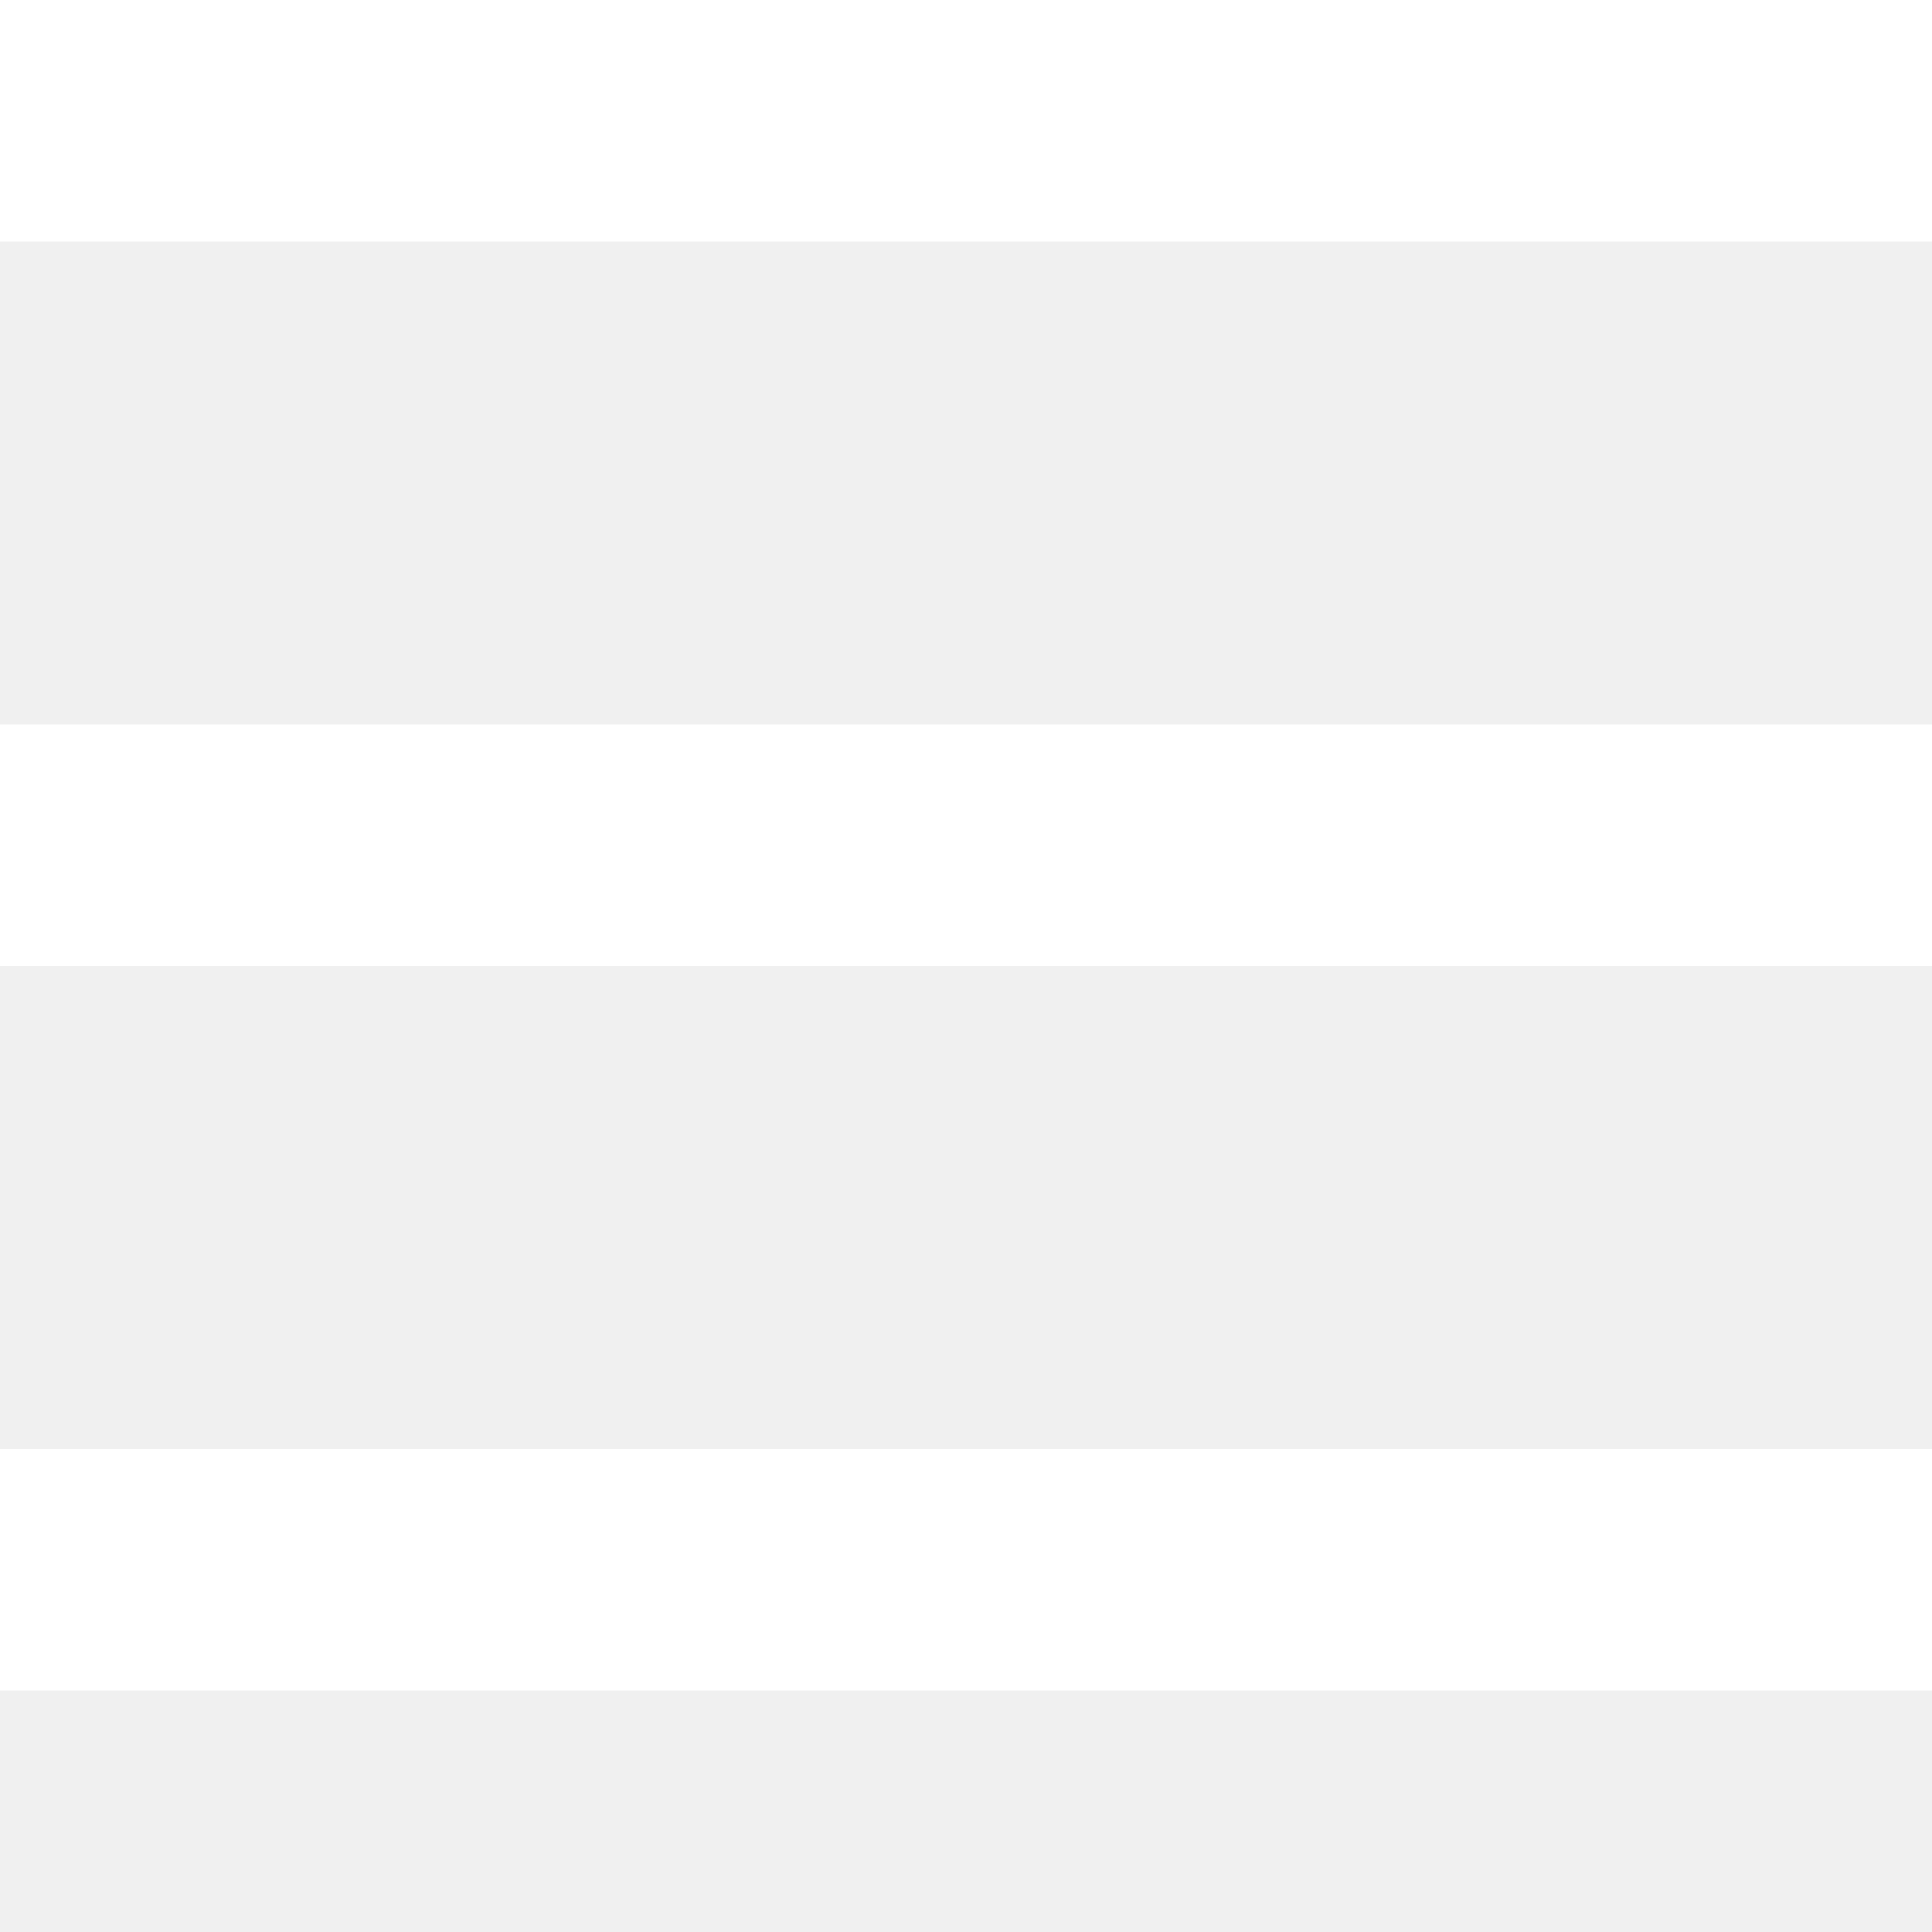
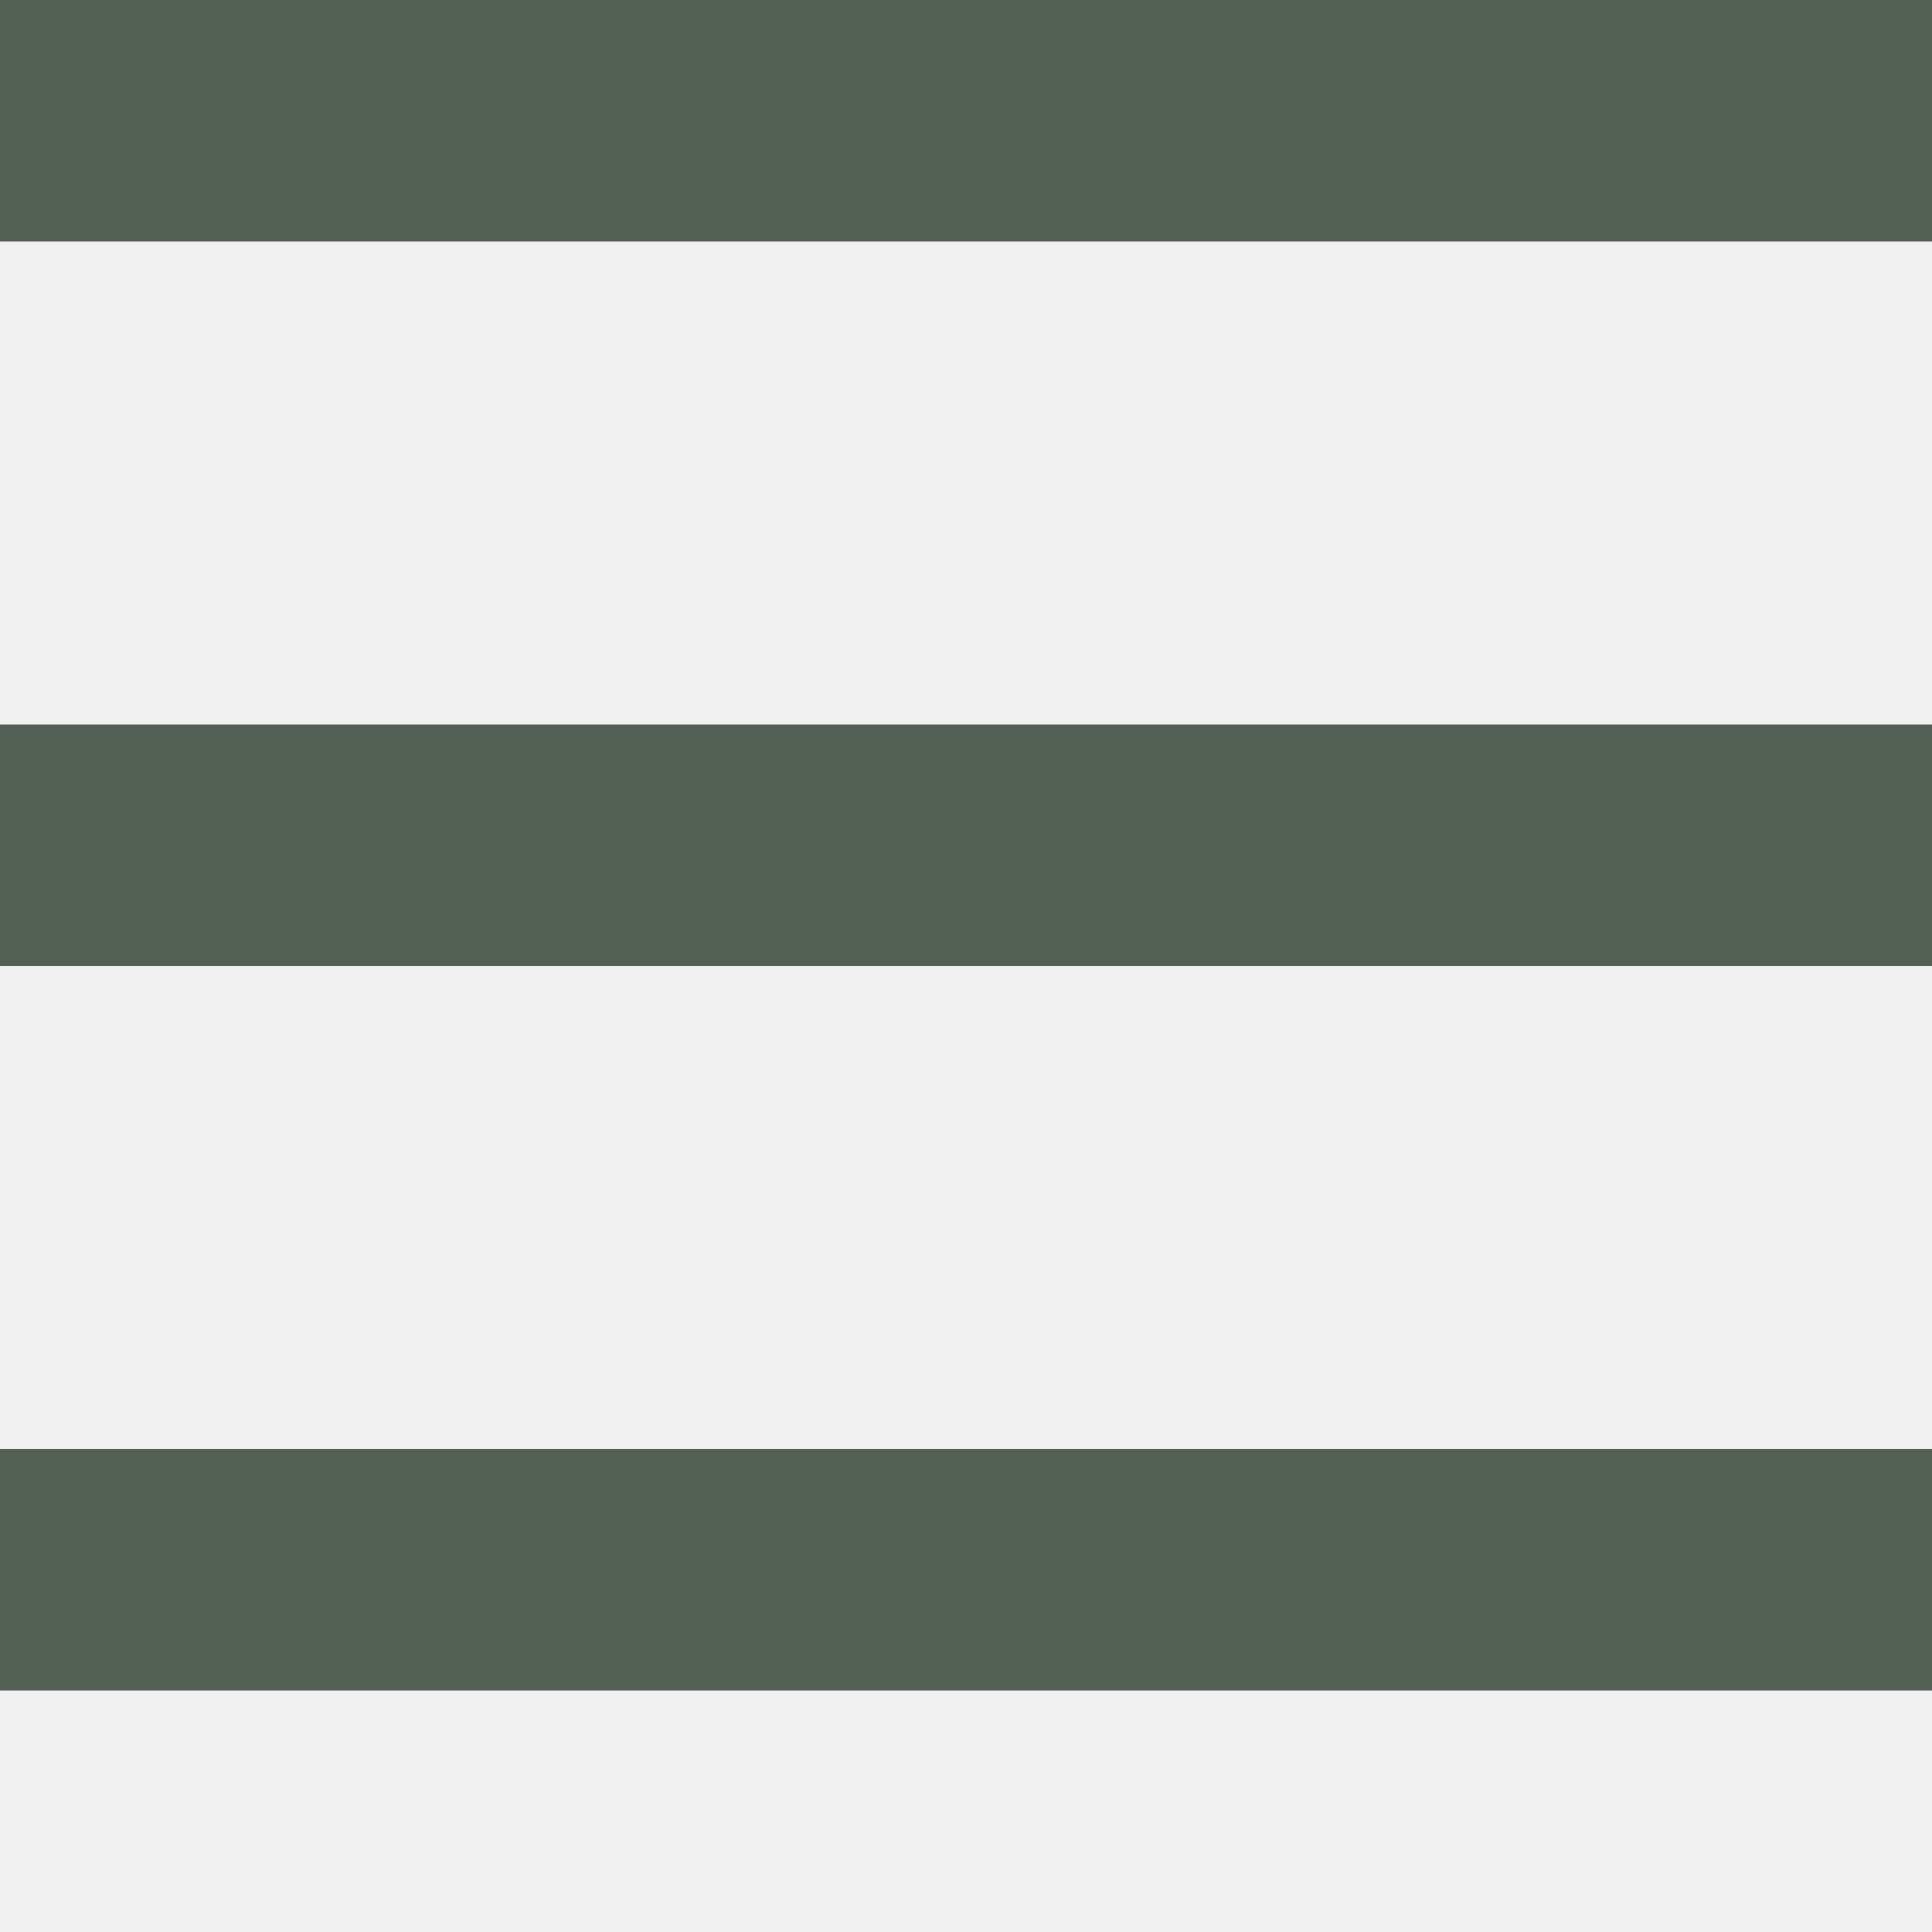
<svg xmlns="http://www.w3.org/2000/svg" width="16px" height="16px" viewBox="0 0 16 16" zoomAndPan="disable" preserveAspectRatio="none">
-   <style type="text/css"> line { stroke: #ffffff; stroke-width: 2; } </style>
+   <style type="text/css"> line { stroke: #535e54; stroke-width: 2; } </style>
  <line x1="0" y1="1" x2="16" y2="1" />
  <line x1="0" y1="7" x2="16" y2="7" />
  <line x1="0" y1="13" x2="16" y2="13" />
</svg>
